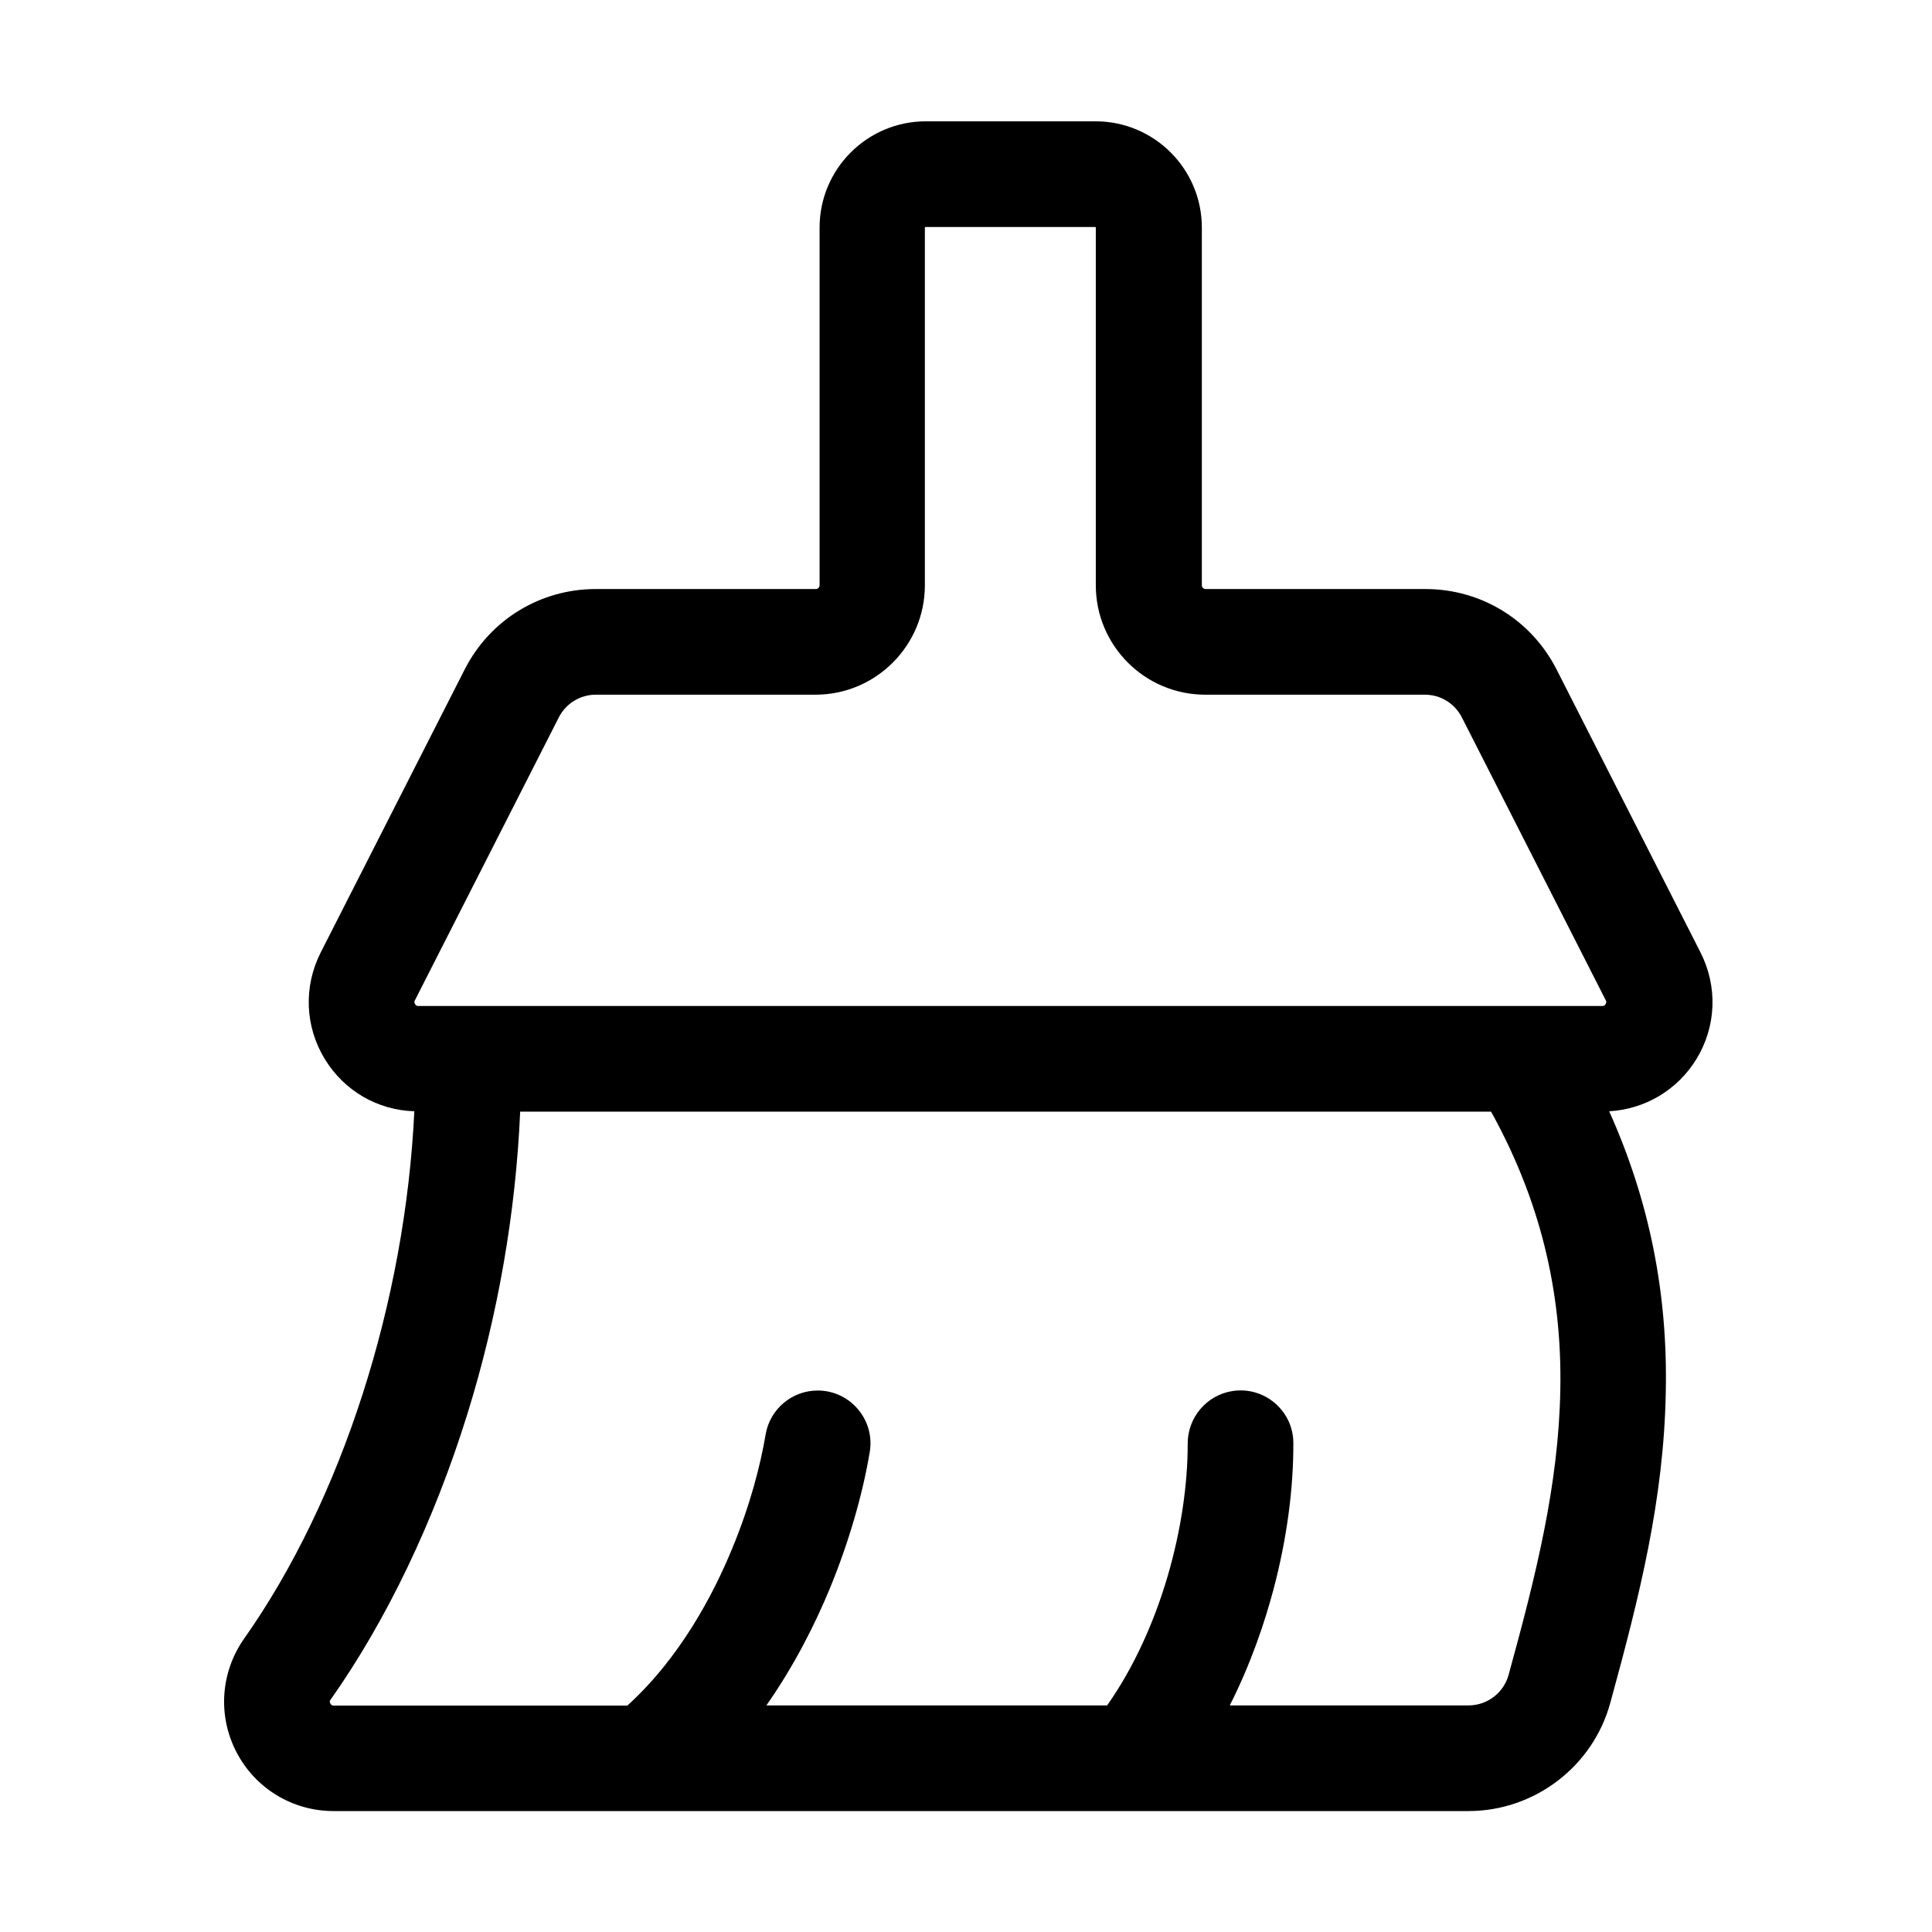
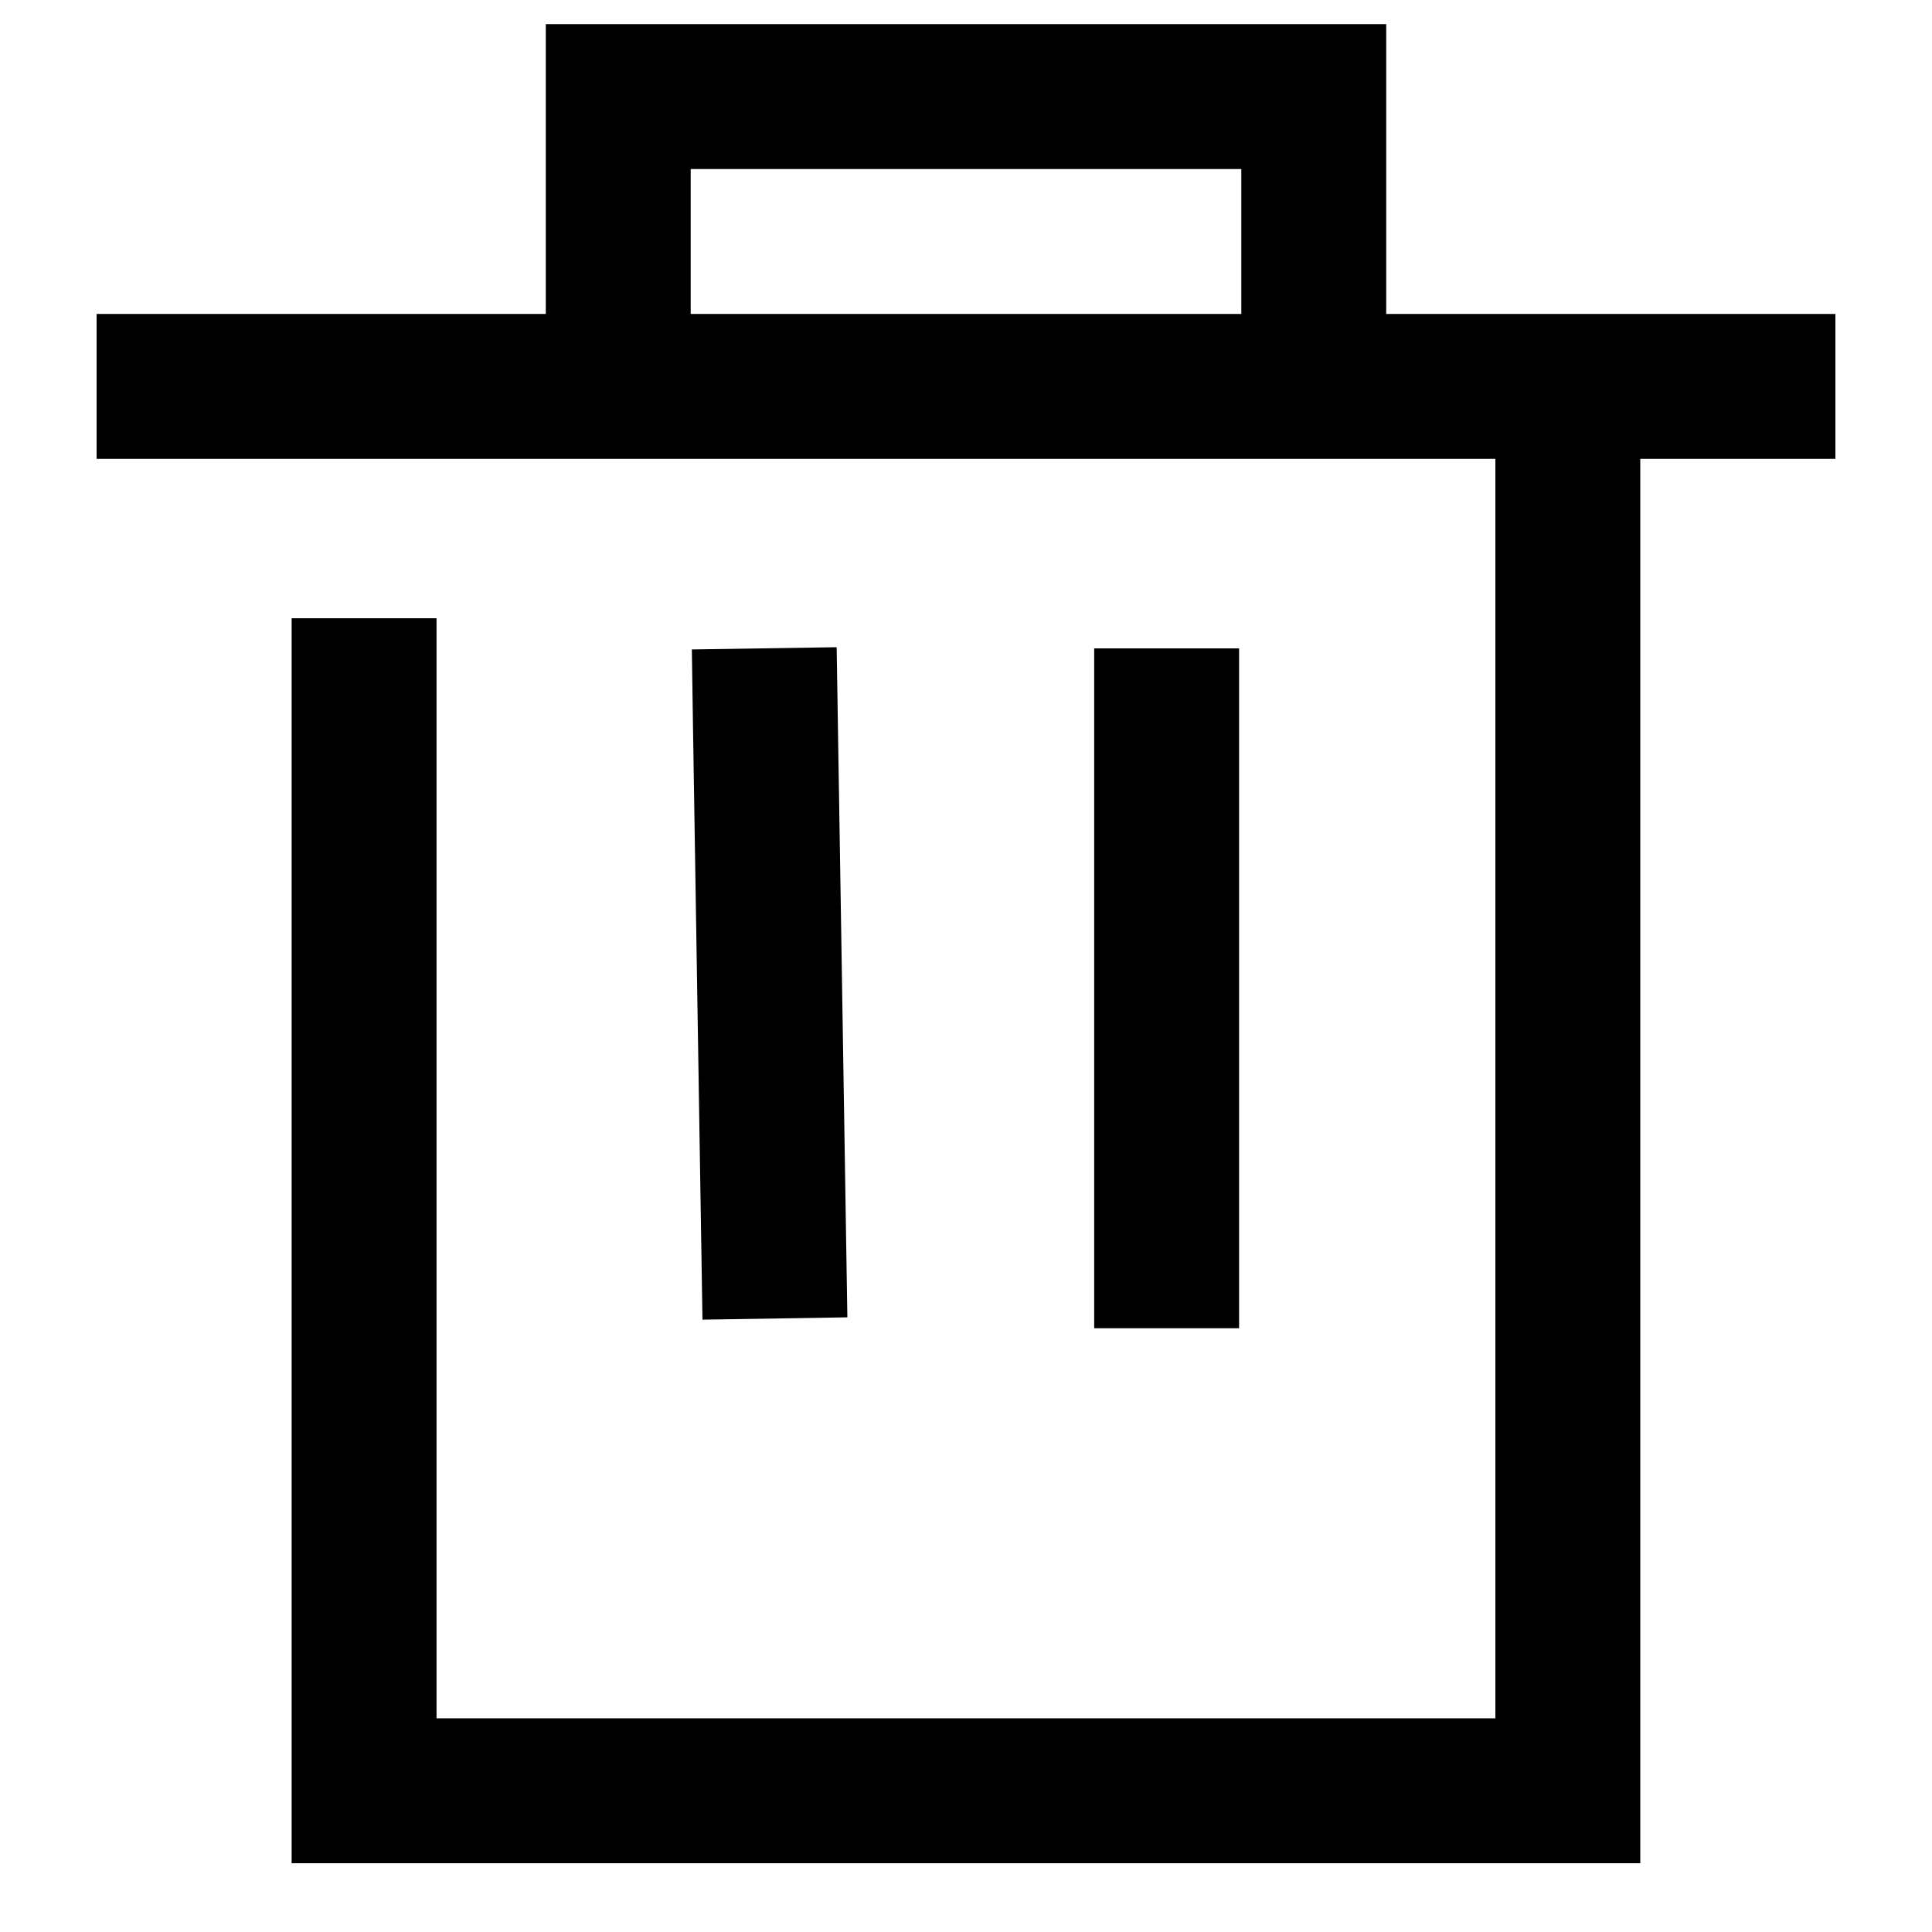
- <svg xmlns="http://www.w3.org/2000/svg" t="1732286415237" class="icon" viewBox="0 0 1024 1024" version="1.1" p-id="3497" width="200" height="200">
-   <path d="M901.3 504.8l-76.3-150c-13.4-26.3-40-42.6-69.5-42.6H639c-1.1 0-2-0.9-2-2V120.6c0-31.1-25.3-56.3-56.3-56.3h-90c-31.1 0-56.3 25.3-56.3 56.3v189.6c0 1.1-0.9 2-2 2H315.8c-29.5 0-56.1 16.3-69.5 42.6l-76.3 150c-9.2 18.1-8.4 39.3 2.2 56.6 10.3 16.8 27.9 27 47.4 27.6-4.8 101-38.3 205.9-90.2 279.5-12.5 17.8-14.1 40.8-4.1 60.1 10 19.3 29.7 31.3 51.5 31.3h601.5c35 0 66-23.6 75.2-57.4 15.5-56.5 28.4-107.9 29.4-164.9C884 685 874 636 852.9 589c19-1.1 36.1-11.2 46.2-27.6 10.6-17.3 11.4-38.5 2.2-56.6z m-681.4 25.4l76.3-150c3.8-7.4 11.3-12 19.6-12h116.4c32 0 58-26 58-58V120.6c0-0.1 0.2-0.3 0.3-0.3h90c0.1 0 0.3 0.2 0.3 0.3v189.6c0 32 26 58 58 58h116.4c8.3 0 15.8 4.6 19.6 12l76.3 150c0.2 0.3 0.5 1-0.1 2s-1.3 1-1.7 1H221.7c-0.4 0-1.1 0-1.7-1-0.6-1-0.3-1.7-0.1-2zM827 736.6c-0.9 50.5-12.9 98.3-27.4 151.1-2.6 9.5-11.3 16.2-21.2 16.2H651.8c11.3-22.3 18.5-44 23.1-61.2 7.1-26.7 10.7-53.5 10.6-78-0.1-17.1-15.5-30.1-32.4-27.4-13.6 2.2-23.6 14-23.6 27.8 0.1 42.7-14.1 98.2-42.7 138.8H406.2c15.2-21.7 26.1-43.8 33.6-61.9 10-24.3 17.4-49.7 21.2-72.5 2.8-17-10.4-32.5-27.6-32.5-13.6 0-25.3 9.8-27.6 23.3-2.8 16.6-8.3 37.7-17.7 60.4-10.1 24.6-27.8 58.1-55.6 83.3H176.9c-0.5 0-1.2 0-1.8-1.1-0.6-1.1-0.2-1.6 0.1-2 29.7-42.1 54.8-94.5 72.5-151.4 16.2-52.1 25.7-106.9 28-160.3h514.6C816 635.6 828 684 827 736.6z" fill="" p-id="3498" />
+ <svg xmlns="http://www.w3.org/2000/svg" t="1732325754878" class="icon" viewBox="0 0 1024 1024" version="1.1" p-id="24154" width="200" height="200">
+   <path d="M231.373 910.746V327.68h-76.8v659.866H869.376V204.8h-76.8v705.946H231.424zM657.92 89.6V174.08h76.8V12.8h-445.44V174.08h76.8V89.6h291.84z" p-id="24155" />
+   <path d="M579.942 343.654v360.346h76.8V343.654h-76.8zM443.443 343.04l0.614 38.4 4.454 278.374 0.614 38.4-76.8 1.229-0.614-38.4-4.454-278.426-0.563-38.4 76.8-1.178z" p-id="24156" />
+   <path d="M972.8 243.2H51.2v-76.8h921.6v76.8z" p-id="24157" />
</svg>
